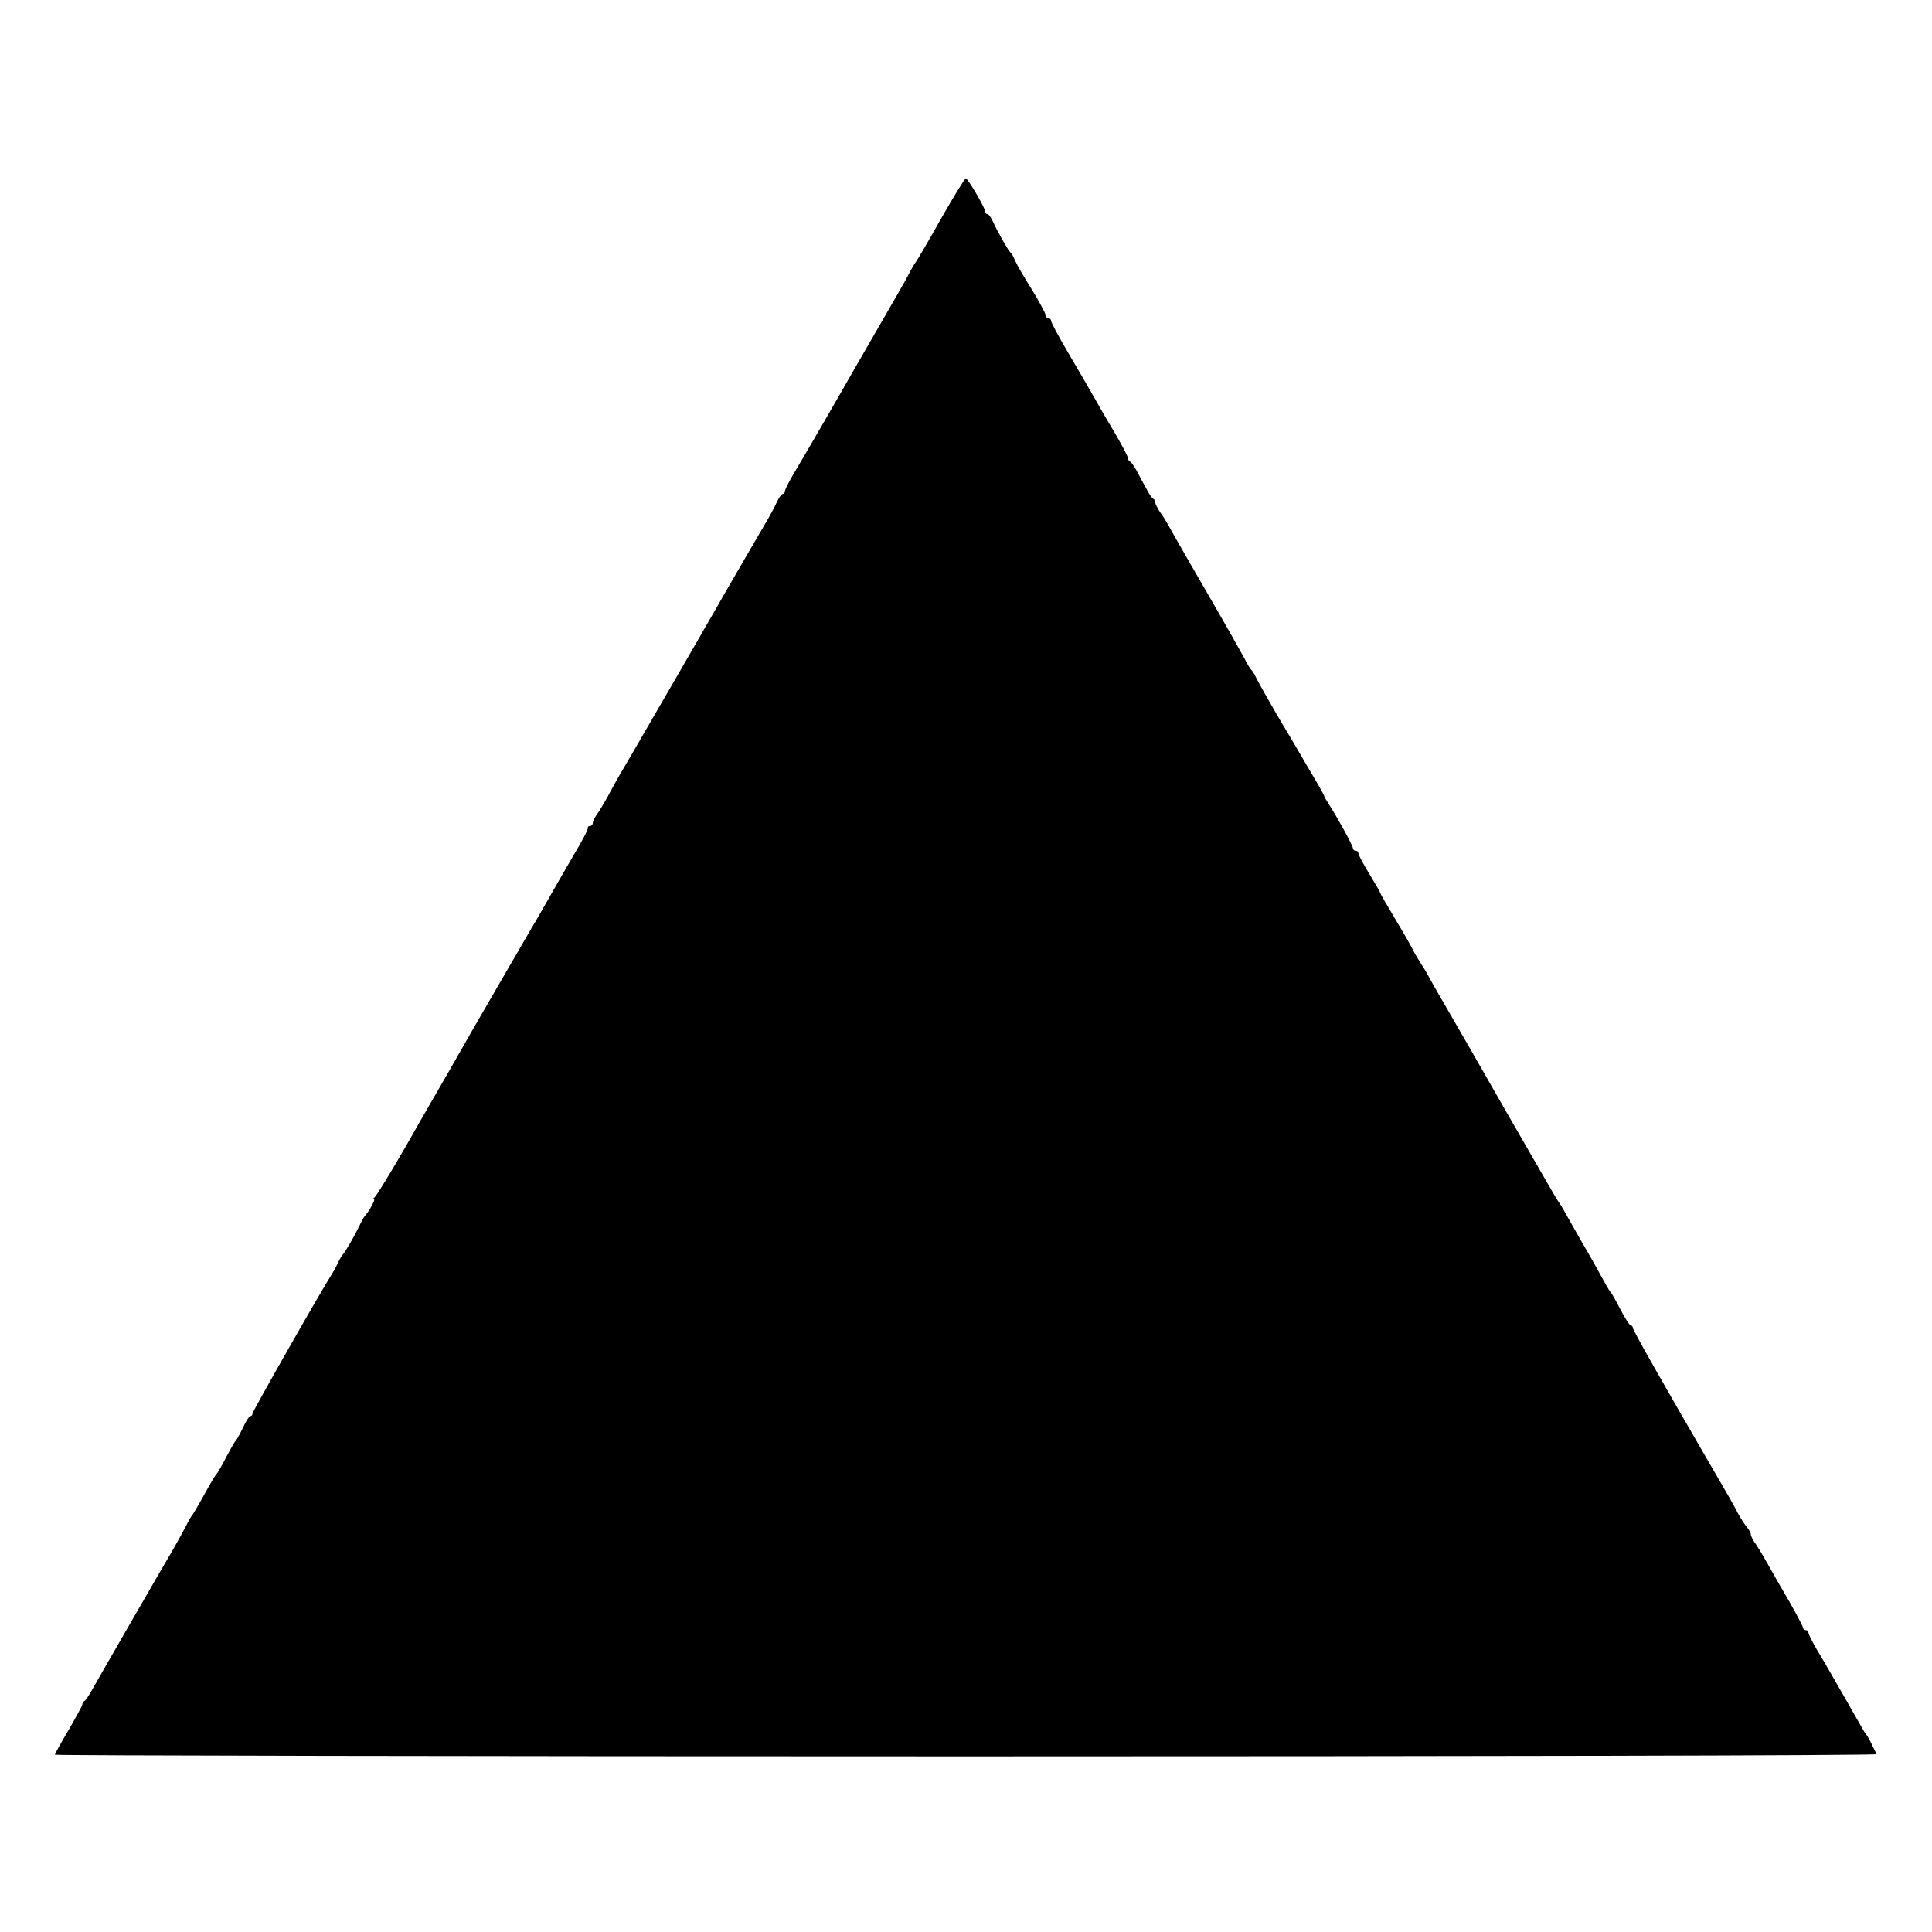
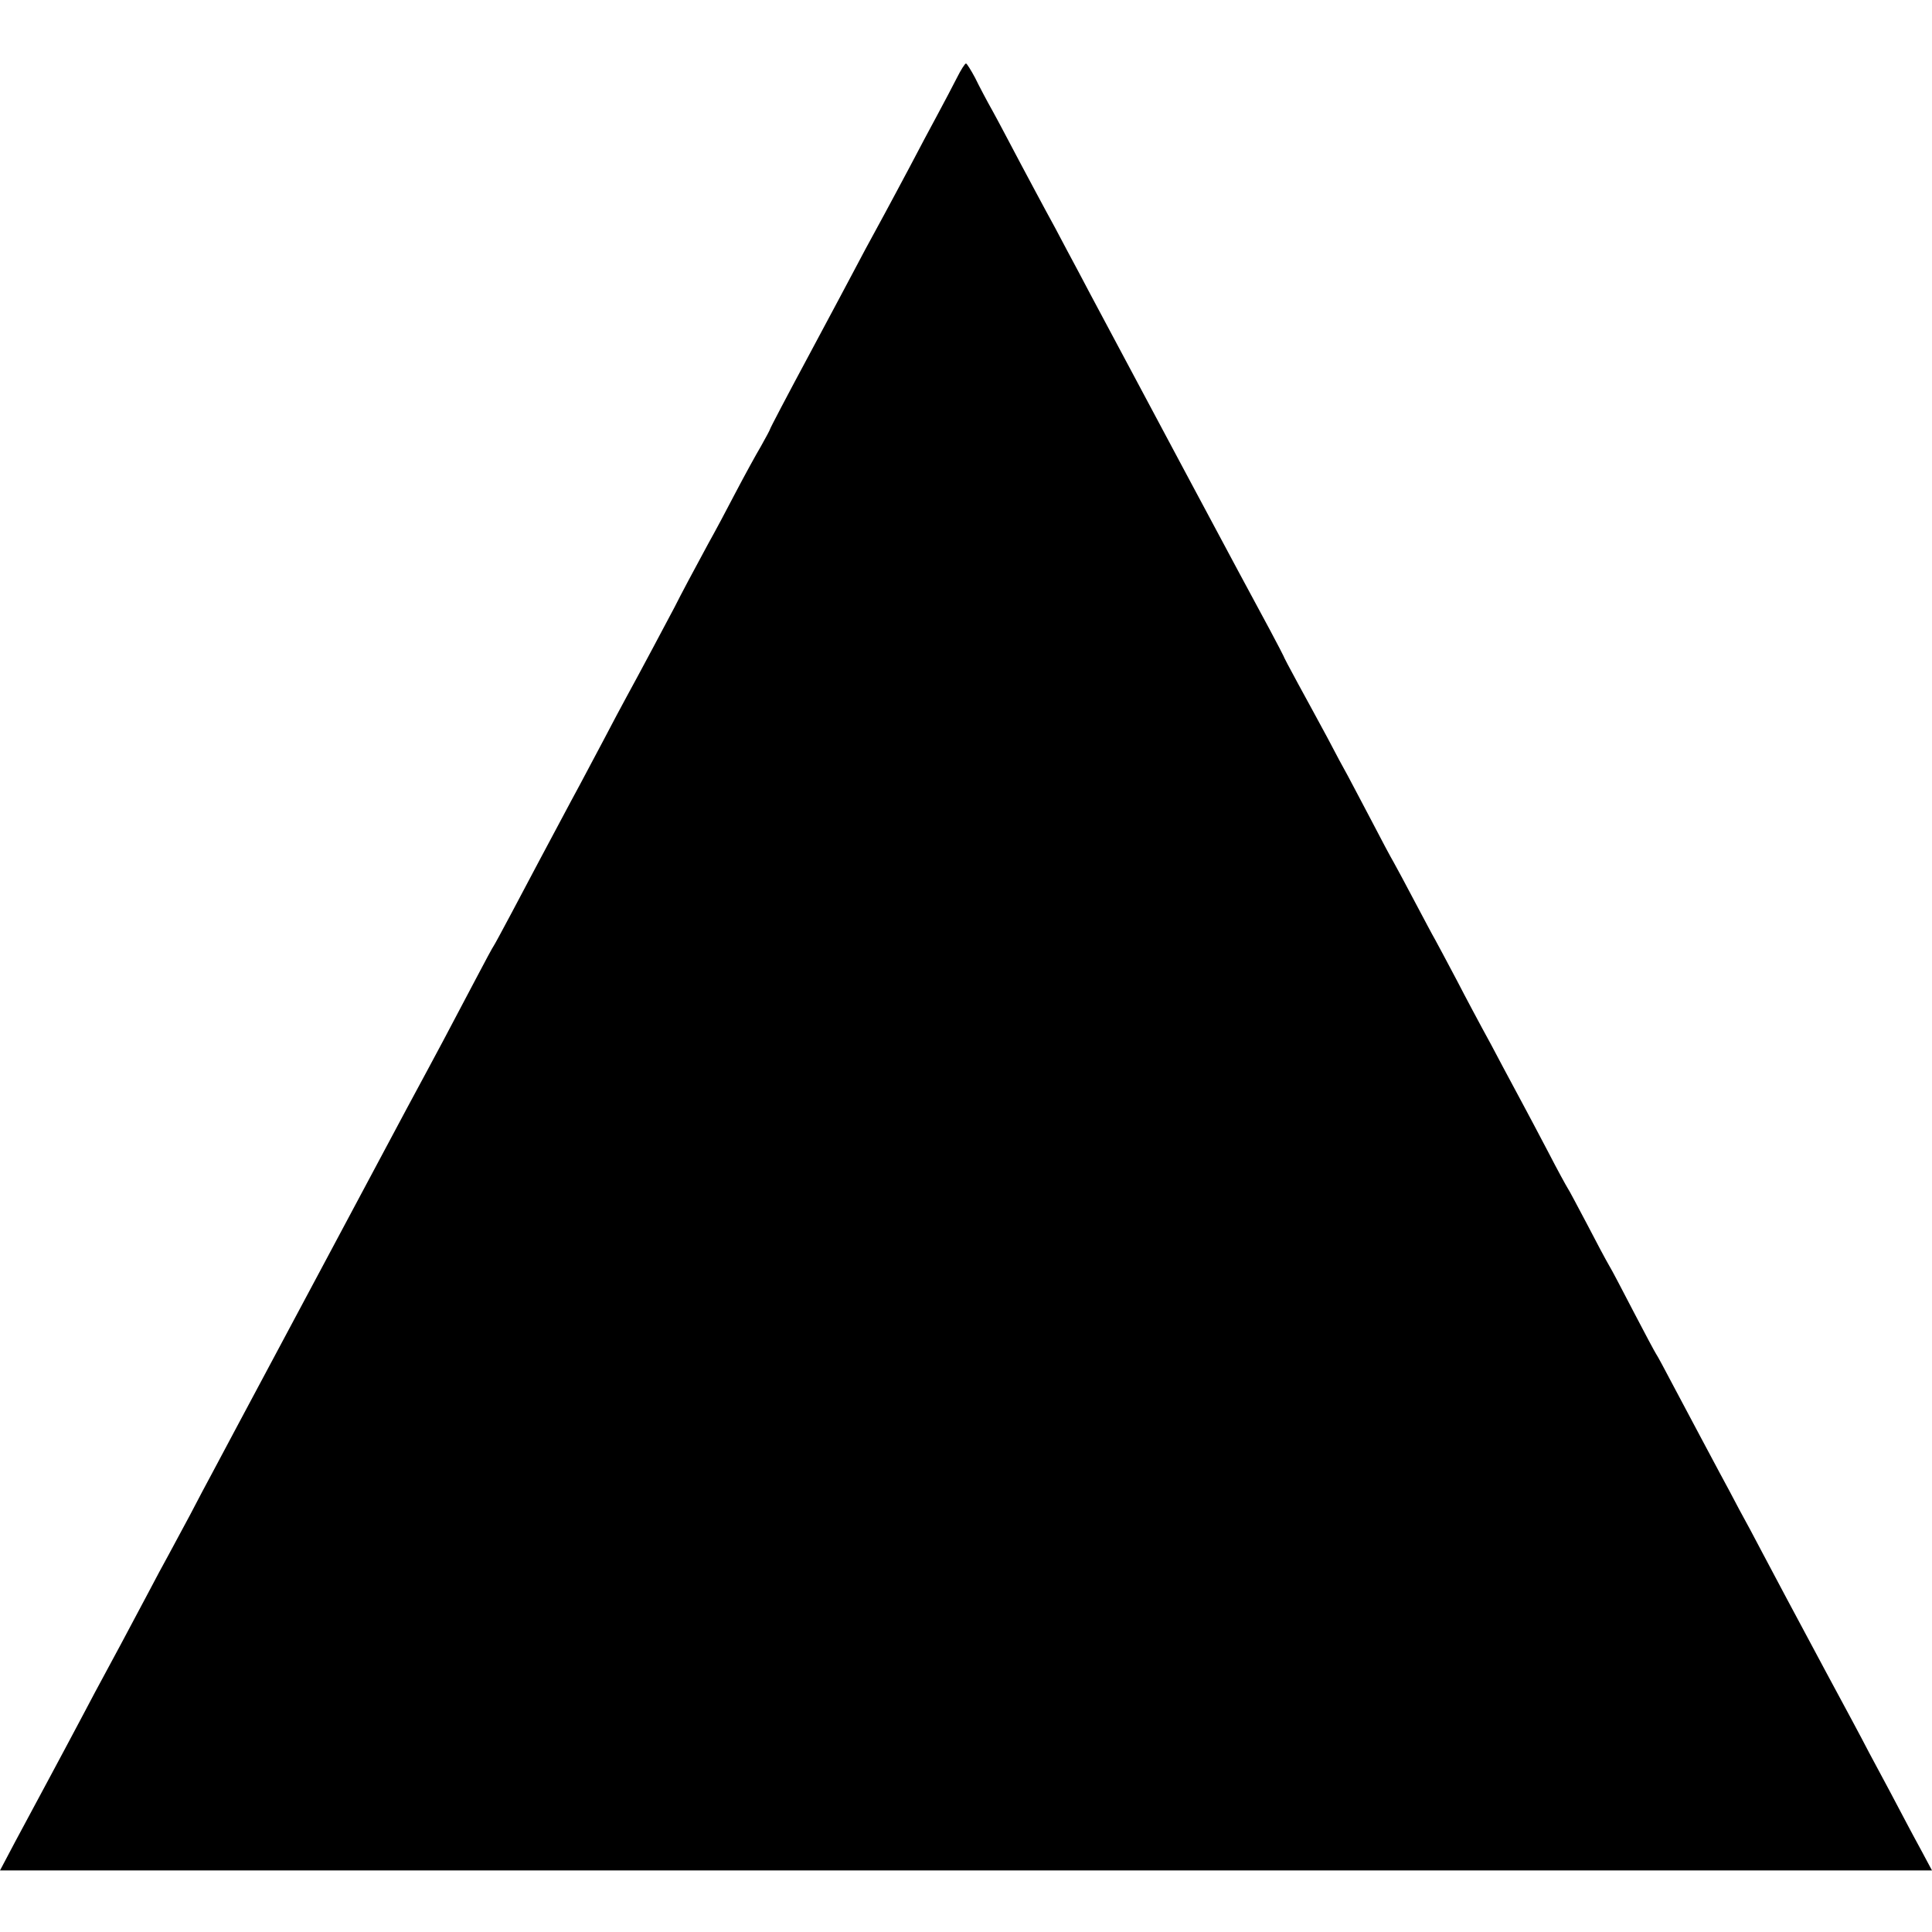
- <svg xmlns="http://www.w3.org/2000/svg" version="1.0" width="704pt" height="704pt" viewBox="0 0 704 704" preserveAspectRatio="xMidYMid meet">
-   <g transform="translate(0,704) scale(0.1,-0.1)" fill="#000000" stroke="none">
-     <path d="M3429 6243 c-46 -82 -87 -152 -92 -158 -4 -5 -16 -25 -25 -43 -9 -18 -55 -98 -102 -179 -47 -81 -94 -163 -105 -182 -29 -52 -183 -318 -217 -374 -15 -26 -28 -52 -28 -57 0 -6 -4 -10 -8 -10 -4 0 -13 -12 -20 -27 -7 -16 -23 -46 -36 -68 -52 -89 -170 -292 -190 -328 -19 -33 -190 -330 -255 -441 -13 -23 -33 -57 -44 -76 -11 -19 -28 -48 -38 -65 -10 -16 -30 -52 -45 -80 -14 -27 -35 -62 -45 -77 -11 -14 -19 -31 -19 -37 0 -6 -5 -11 -10 -11 -6 0 -9 -3 -8 -7 2 -5 -23 -51 -54 -103 -30 -52 -72 -124 -92 -160 -21 -36 -46 -81 -58 -100 -25 -43 -198 -341 -226 -390 -11 -19 -44 -78 -74 -130 -30 -52 -102 -176 -158 -275 -57 -99 -109 -183 -114 -187 -6 -4 -8 -8 -3 -8 6 0 -19 -46 -33 -60 -3 -3 -13 -21 -22 -40 -19 -39 -50 -92 -58 -100 -3 -3 -11 -16 -18 -30 -6 -14 -16 -32 -21 -40 -39 -60 -291 -503 -291 -511 0 -5 -3 -9 -7 -9 -5 0 -17 -19 -28 -43 -11 -23 -23 -44 -26 -47 -4 -3 -19 -30 -35 -60 -15 -30 -31 -57 -34 -60 -4 -3 -24 -36 -45 -75 -21 -38 -41 -72 -44 -75 -3 -3 -14 -21 -23 -40 -10 -19 -30 -56 -45 -82 -38 -64 -268 -463 -296 -513 -12 -22 -25 -41 -29 -43 -5 -2 -8 -8 -8 -13 0 -4 -23 -46 -50 -93 -28 -47 -50 -87 -50 -90 0 -3 1494 -6 3321 -6 1826 0 3319 3 3317 8 -2 4 -10 21 -18 37 -8 17 -17 32 -20 35 -3 3 -11 16 -18 29 -31 54 -58 102 -111 194 -10 17 -32 56 -50 85 -17 29 -31 57 -31 62 0 6 -4 10 -10 10 -5 0 -10 4 -10 9 0 4 -23 48 -51 97 -29 49 -63 109 -77 134 -14 25 -33 57 -43 72 -11 14 -19 31 -19 36 0 6 -6 17 -12 24 -7 8 -21 29 -32 48 -22 42 -35 65 -111 195 -169 291 -275 478 -275 486 0 5 -3 9 -7 9 -5 0 -21 26 -38 58 -16 31 -32 59 -35 62 -5 5 -15 22 -51 88 -11 20 -30 53 -41 72 -18 31 -33 57 -82 144 -6 11 -15 25 -19 30 -5 6 -89 153 -189 326 -99 173 -201 351 -227 395 -26 44 -50 87 -54 95 -4 8 -16 29 -27 45 -11 17 -25 41 -32 55 -7 14 -36 65 -65 113 -29 48 -53 90 -53 92 0 3 -18 34 -40 70 -22 36 -40 70 -40 75 0 6 -4 10 -10 10 -5 0 -10 4 -10 9 0 9 -53 106 -88 161 -9 14 -17 27 -17 30 0 3 -26 49 -58 102 -31 54 -83 142 -115 195 -31 54 -64 112 -72 128 -8 17 -17 32 -21 35 -4 3 -15 22 -25 42 -11 20 -68 122 -128 225 -60 103 -120 208 -134 233 -13 24 -32 57 -43 71 -10 15 -19 32 -19 37 0 6 -3 12 -7 14 -5 2 -16 18 -25 36 -10 17 -26 47 -35 65 -10 17 -21 34 -25 35 -5 2 -8 8 -8 13 0 6 -23 49 -51 97 -29 48 -62 106 -75 129 -13 23 -53 92 -89 153 -36 61 -65 115 -65 121 0 5 -4 9 -10 9 -5 0 -10 6 -10 13 -1 6 -23 48 -50 92 -28 44 -55 91 -61 105 -5 13 -13 27 -17 30 -7 5 -47 75 -66 117 -6 13 -14 23 -18 23 -5 0 -8 4 -8 9 0 13 -63 121 -71 121 -3 0 -44 -66 -90 -147z" />
+ <svg xmlns="http://www.w3.org/2000/svg" version="1.0" width="700pt" height="700pt" viewBox="0 0 700 700" preserveAspectRatio="xMidYMid meet">
+   <g transform="translate(0,700) scale(0.1,-0.1)" fill="#000000" stroke="none">
+     <path d="M3467 6718 c-15 -29 -46 -89 -70 -133 -24 -44 -69 -129 -101 -190 -32 -60 -73 -137 -91 -170 -52 -95 -96 -177 -113 -210 -8 -16 -80 -150 -159 -298 -79 -147 -143 -269 -143 -272 0 -2 -15 -30 -33 -62 -19 -32 -60 -107 -92 -168 -31 -60 -76 -144 -99 -185 -51 -94 -99 -184 -122 -230 -20 -38 -130 -245 -174 -325 -15 -27 -53 -99 -85 -160 -32 -60 -70 -132 -85 -160 -15 -27 -45 -84 -67 -125 -22 -41 -58 -109 -80 -150 -22 -41 -66 -124 -98 -185 -32 -60 -61 -114 -65 -120 -4 -5 -33 -59 -65 -120 -112 -213 -148 -280 -175 -330 -33 -61 -39 -71 -385 -720 -327 -612 -353 -661 -395 -740 -18 -33 -55 -103 -82 -155 -28 -52 -63 -117 -78 -145 -15 -27 -49 -90 -75 -140 -77 -145 -126 -237 -155 -290 -15 -27 -51 -95 -80 -150 -29 -55 -83 -156 -120 -225 -37 -69 -93 -173 -124 -231 l-56 -106 3500 0 3500 0 -38 71 c-21 39 -44 81 -50 93 -17 32 -31 59 -65 123 -16 30 -50 93 -75 140 -24 47 -94 177 -155 290 -138 258 -173 323 -232 435 -26 50 -63 119 -83 155 -19 36 -51 97 -72 135 -21 39 -53 99 -72 135 -19 36 -61 115 -93 175 -32 61 -61 115 -65 120 -4 6 -40 73 -80 150 -40 77 -80 154 -90 170 -10 17 -46 84 -80 150 -35 66 -66 125 -70 130 -4 6 -36 64 -70 130 -35 66 -75 143 -90 170 -15 28 -49 91 -75 140 -26 50 -60 113 -75 140 -15 28 -56 104 -90 170 -35 66 -71 134 -80 150 -10 17 -43 80 -75 140 -32 61 -66 124 -75 140 -10 17 -46 84 -80 150 -35 66 -73 139 -86 163 -13 23 -47 86 -75 140 -29 53 -76 141 -106 195 -29 53 -53 99 -53 101 0 1 -22 43 -48 92 -76 139 -530 990 -652 1219 -20 39 -59 111 -85 160 -26 50 -60 113 -75 140 -15 28 -56 104 -91 170 -35 66 -80 152 -101 190 -22 39 -51 94 -65 123 -15 28 -30 52 -33 52 -4 0 -19 -24 -33 -52z" />
  </g>
</svg>
